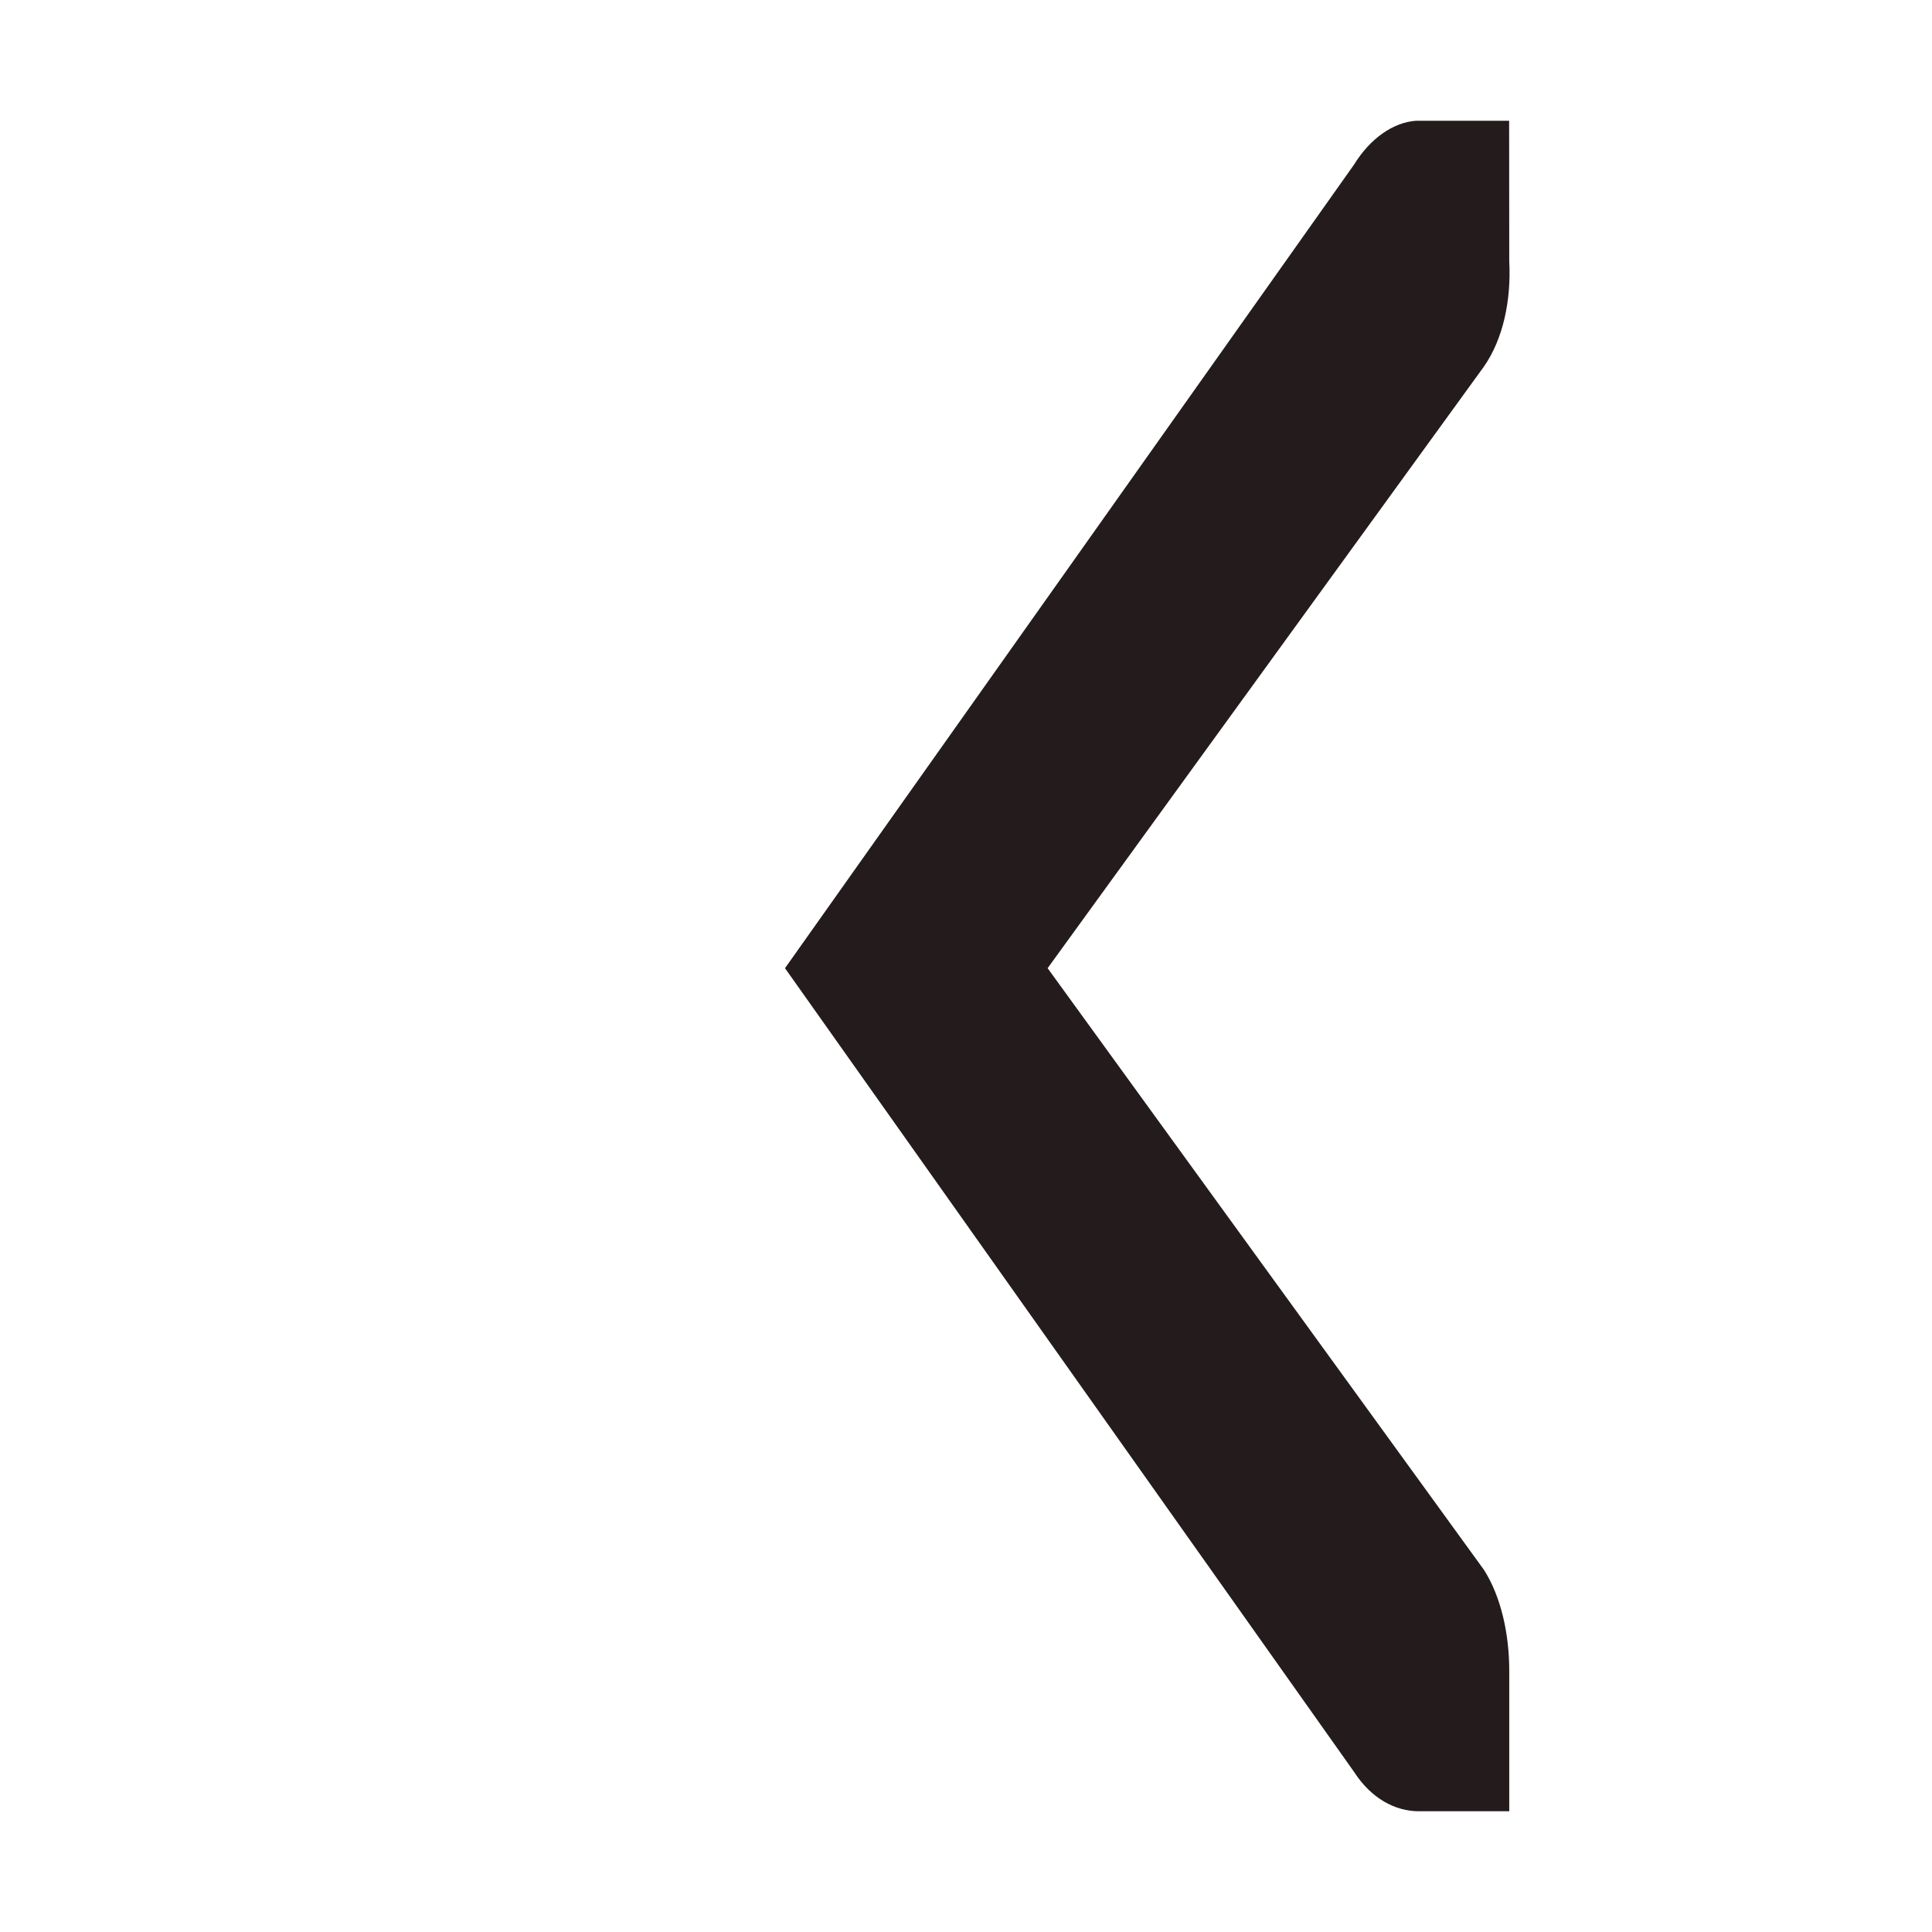
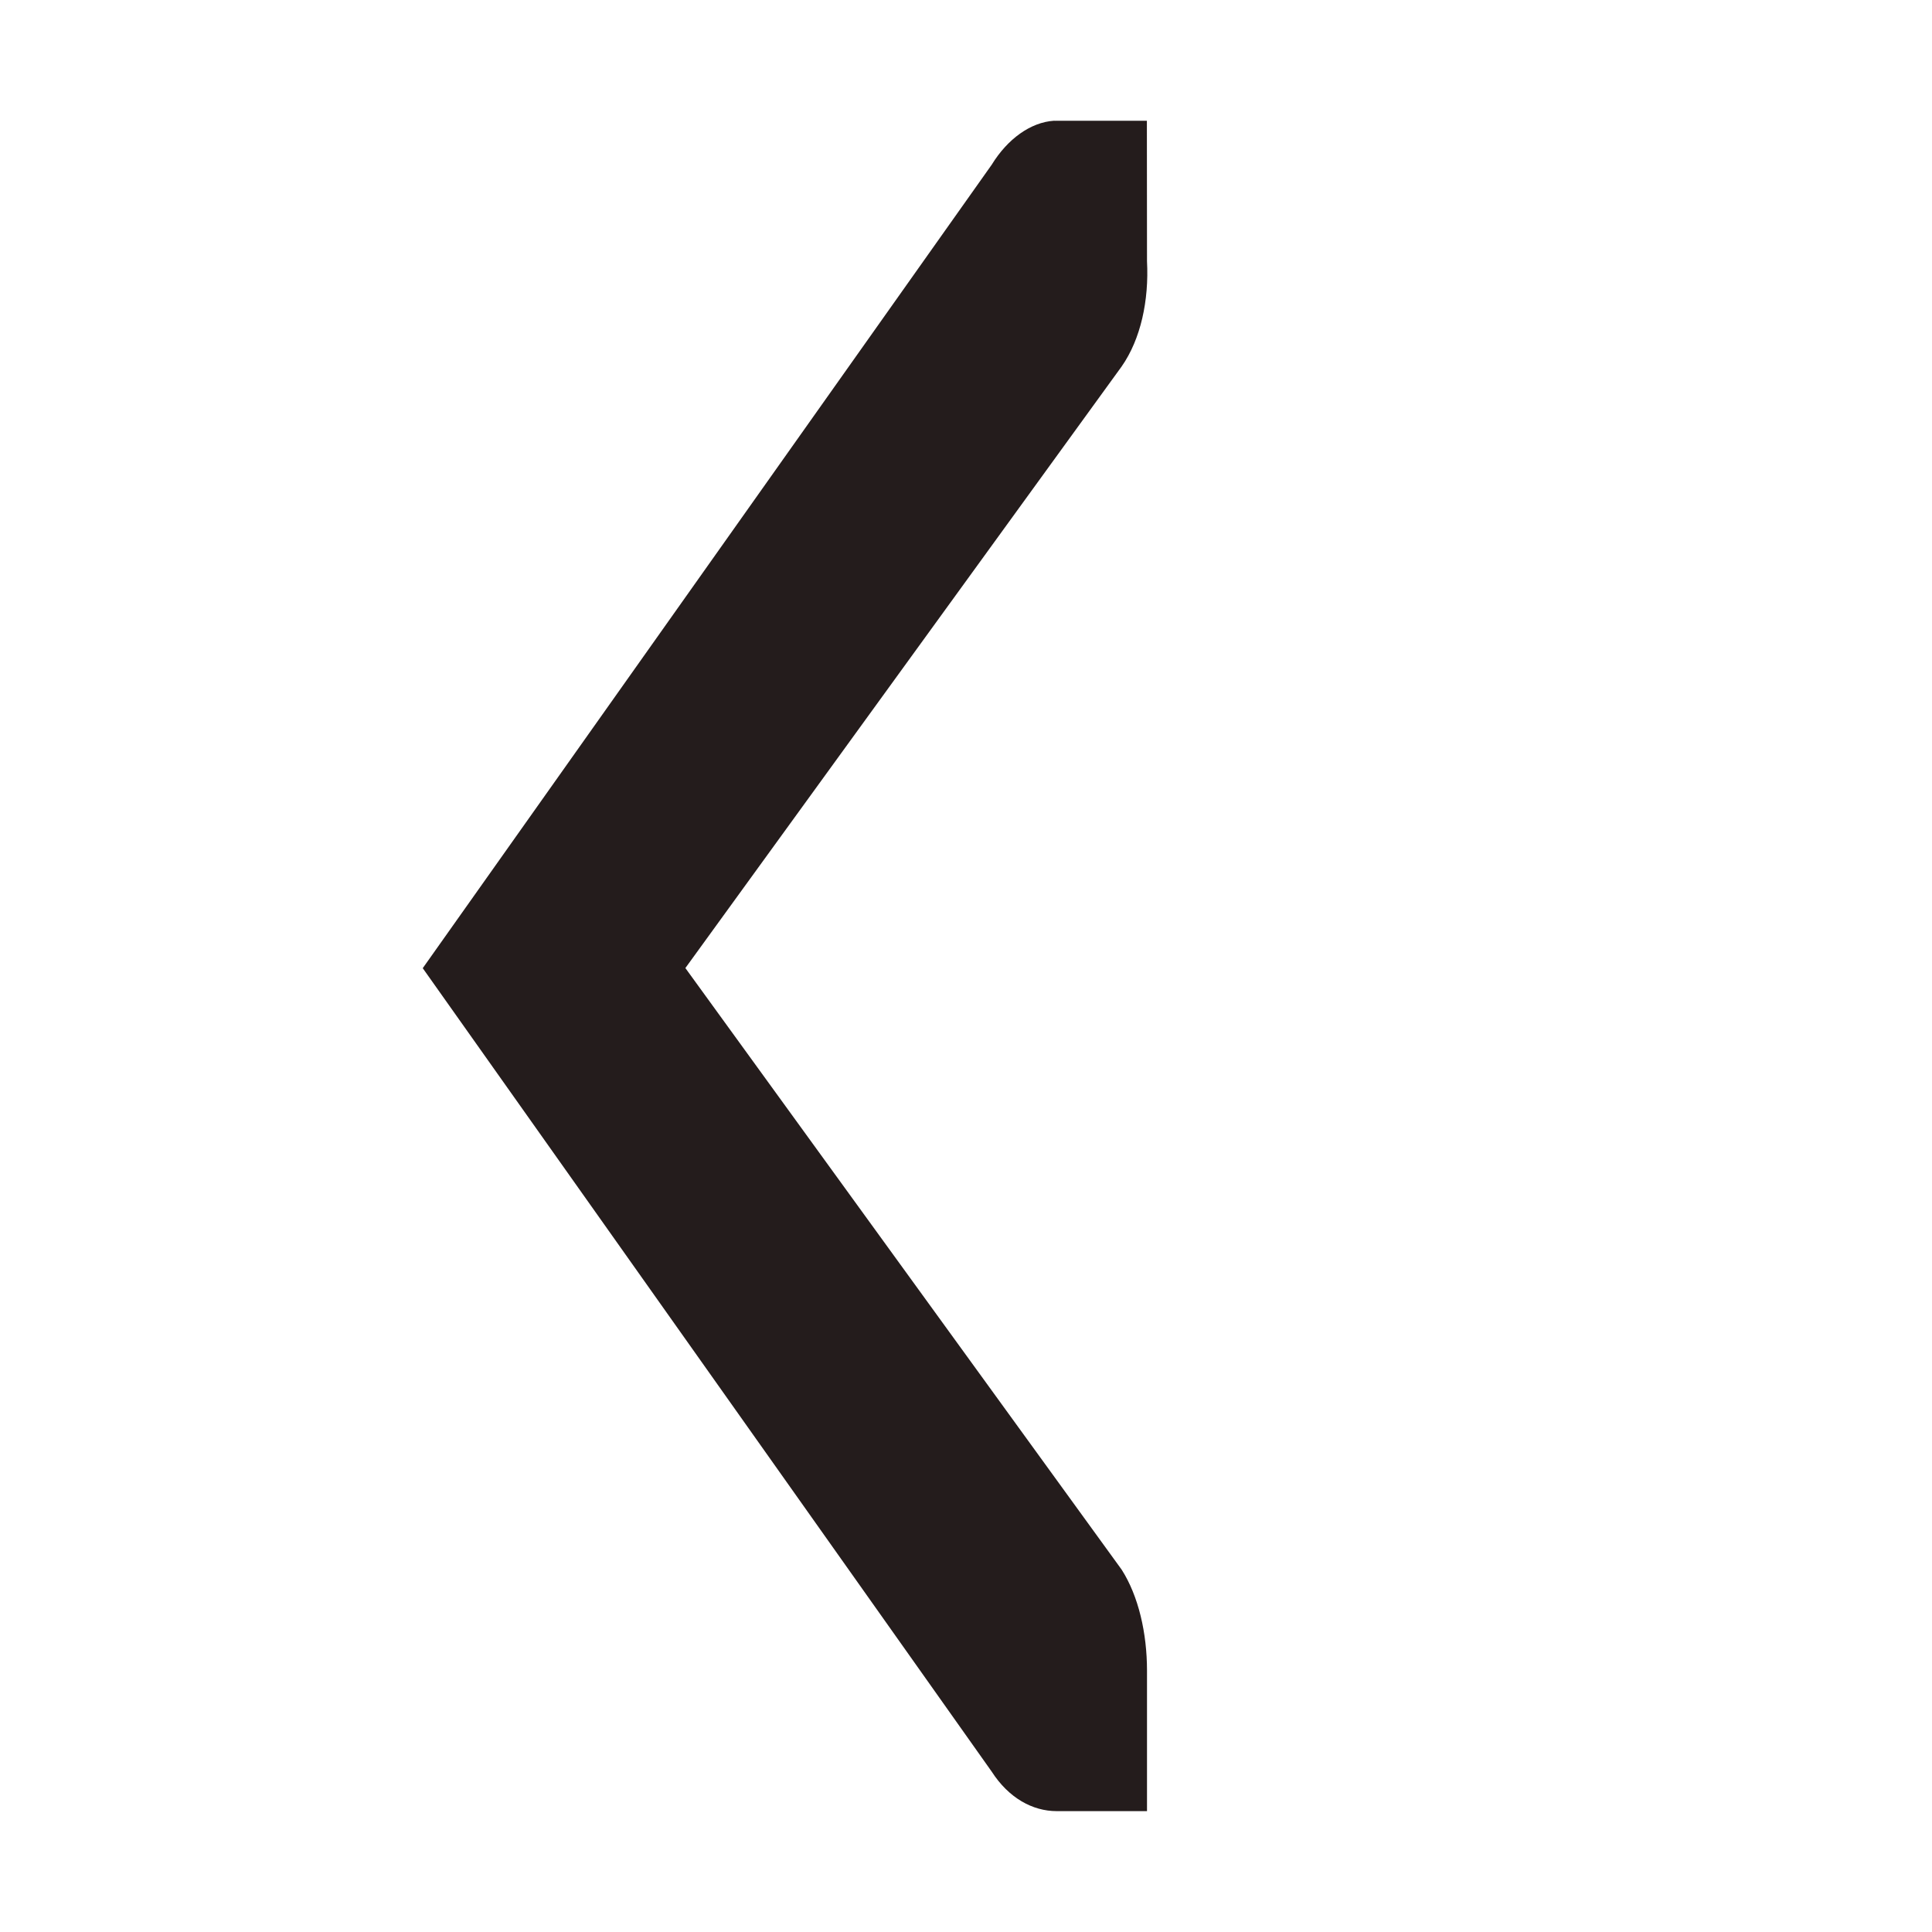
- <svg xmlns="http://www.w3.org/2000/svg" width="16" version="1.1" viewBox="0 0 16 16" height="16" id="svg4">
-   <defs id="defs8" />
-   <path style="color:#bebebe;fill:#241c1c;stroke-width:0.933" d="m 12.498,1 h -0.748 c -0.008,0.001 -0.016,-6.8653e-4 -0.023,1.047e-4 -0.191,0.013 -0.382,0.149 -0.514,0.364 l -4.712,6.654 4.712,6.655 c 0.141,0.219 0.339,0.327 0.538,0.327 h 0.748 v -1.164 c -5.2e-5,-0.309 -0.07,-0.617 -0.21,-0.836 l -3.613,-4.982 3.613,-4.982 c 0.158,-0.226 0.227,-0.546 0.21,-0.873 z" id="path2" />
+ <svg xmlns="http://www.w3.org/2000/svg" width="16" version="1.1" viewBox="0 0 16 16" height="16">
+   <path style="fill:#241c1c" d="m 9.498,1 h -0.748 c -0.008,0.001 -0.016,0 -0.023,0 -0.191,0.013 -0.382,0.149 -0.514,0.364 l -4.712,6.654 4.712,6.654 c 0.141,0.219 0.339,0.327 0.538,0.327 h 0.748 v -1.164 c -5.2e-05,-0.309 -0.07,-0.617 -0.21,-0.836 l -3.613,-4.982 3.613,-4.982 c 0.158,-0.226 0.227,-0.546 0.21,-0.873 z " />
</svg>
